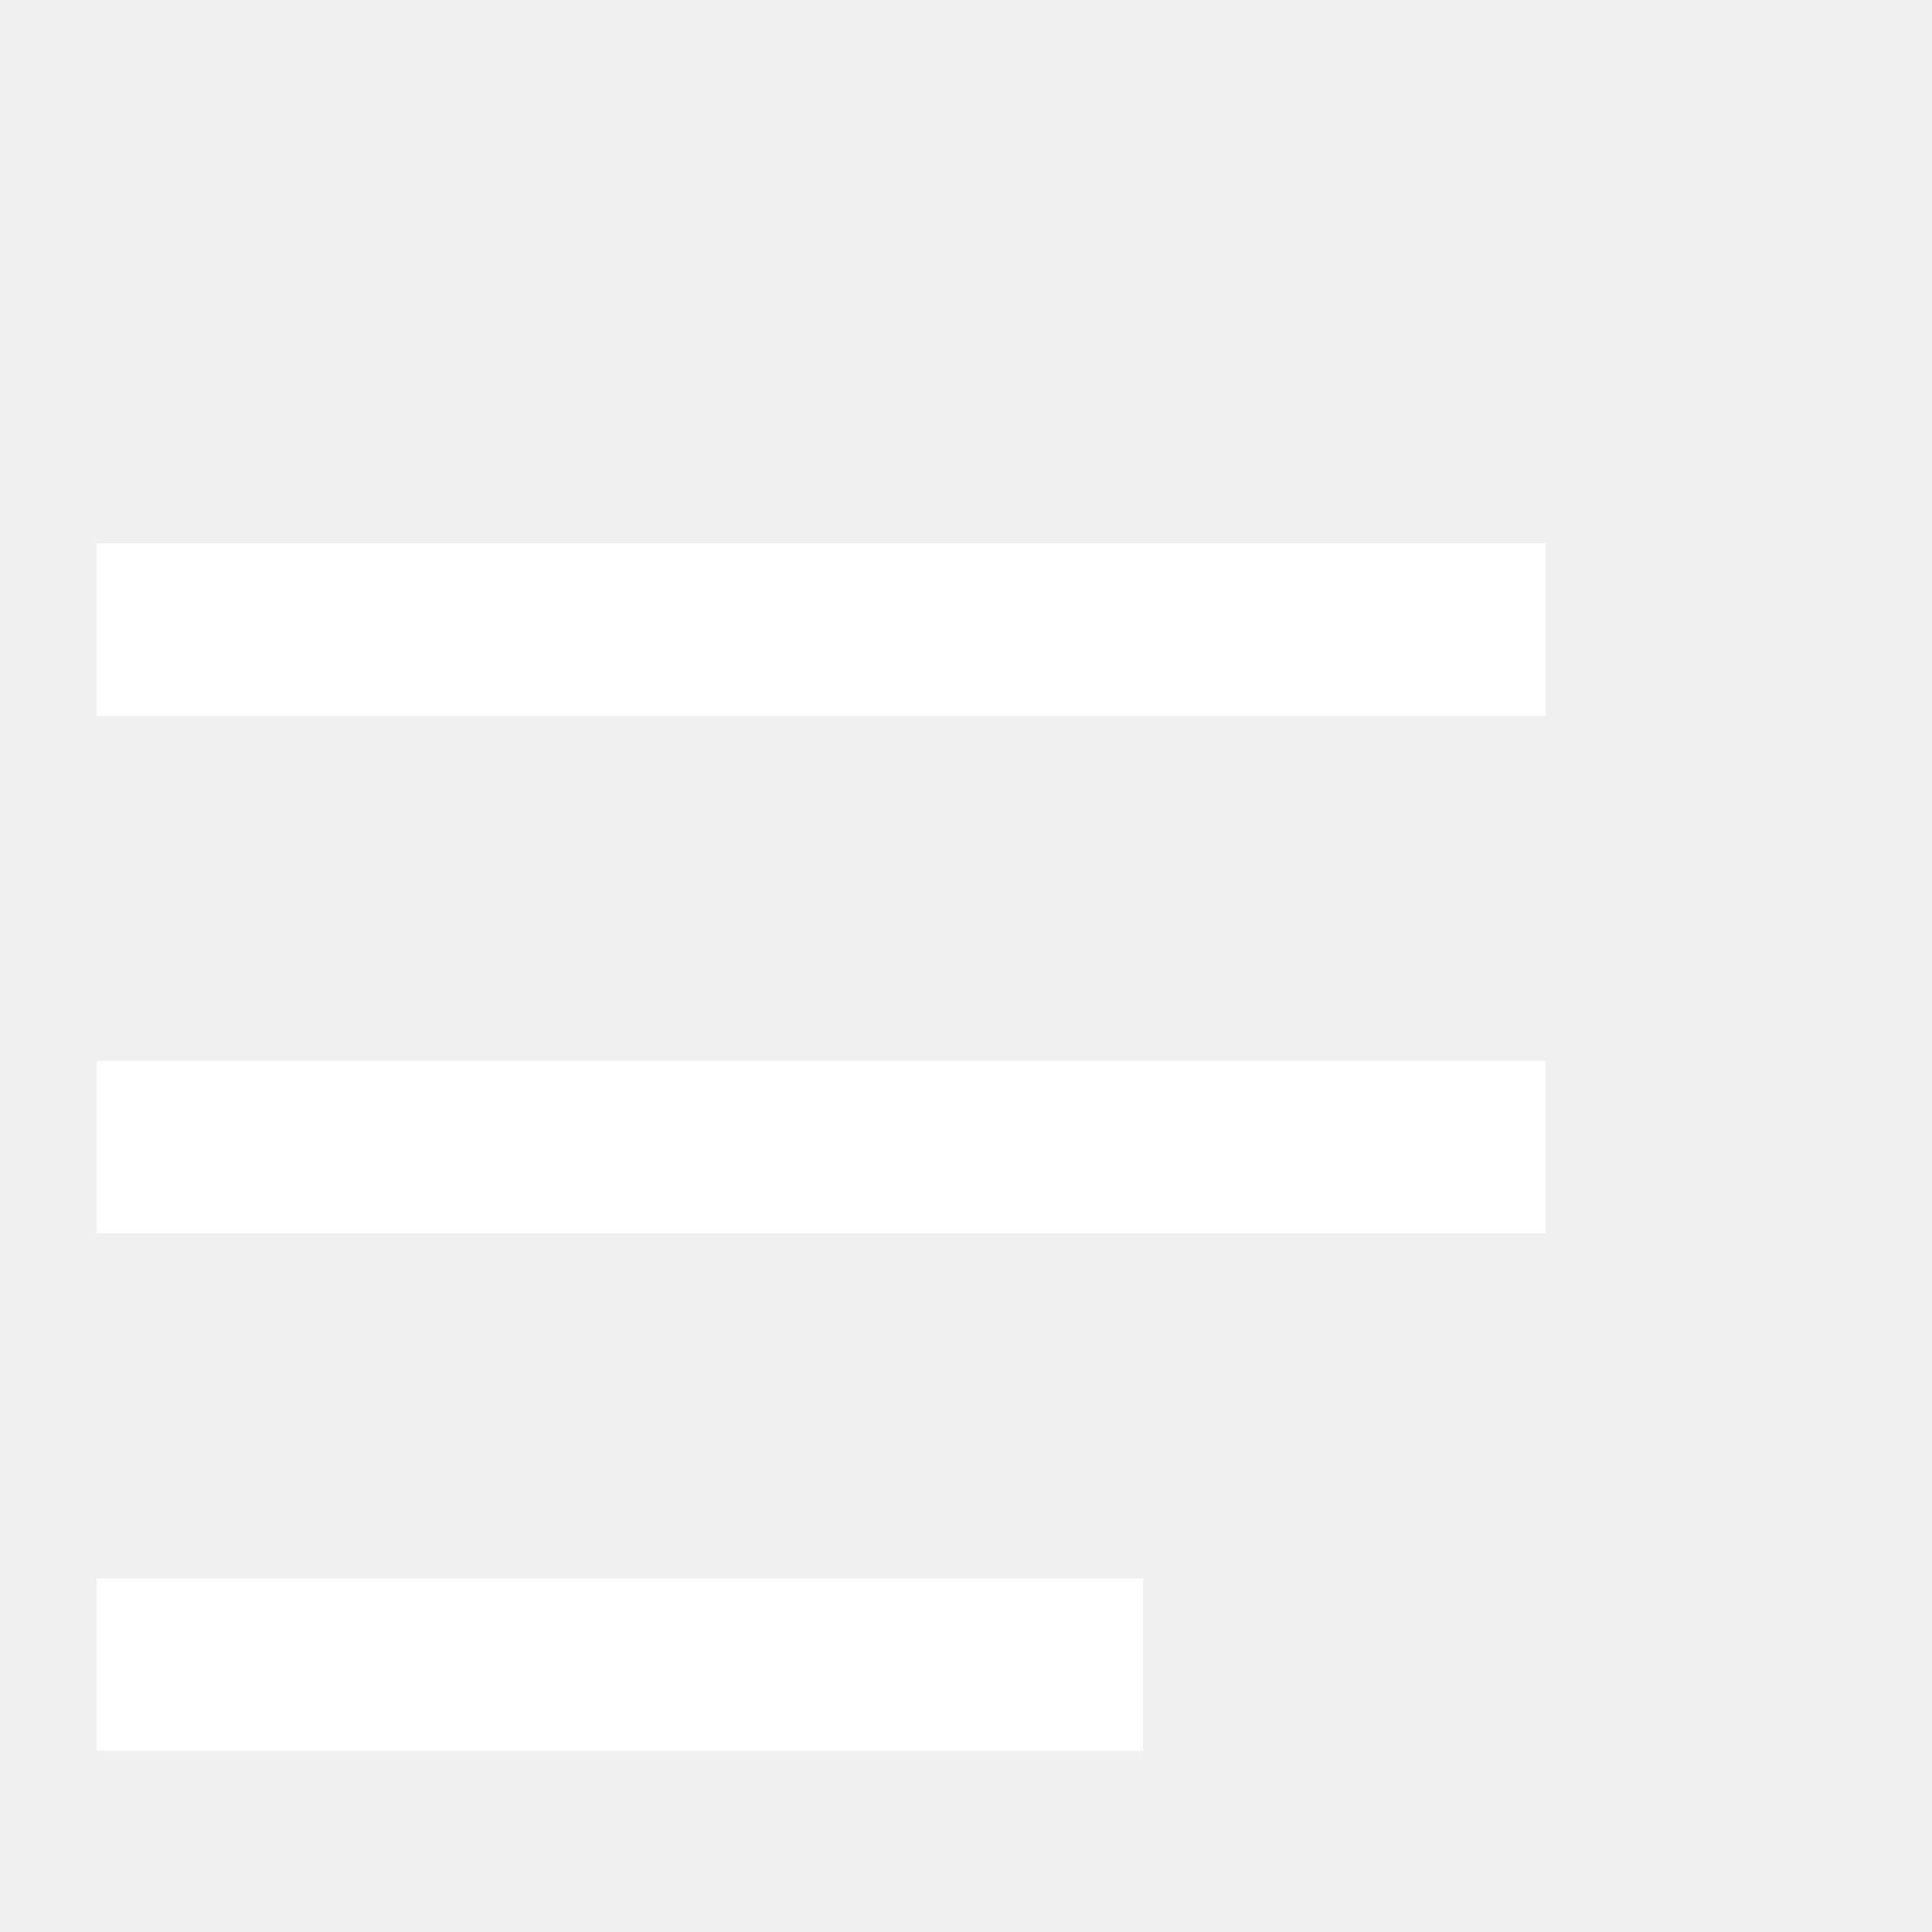
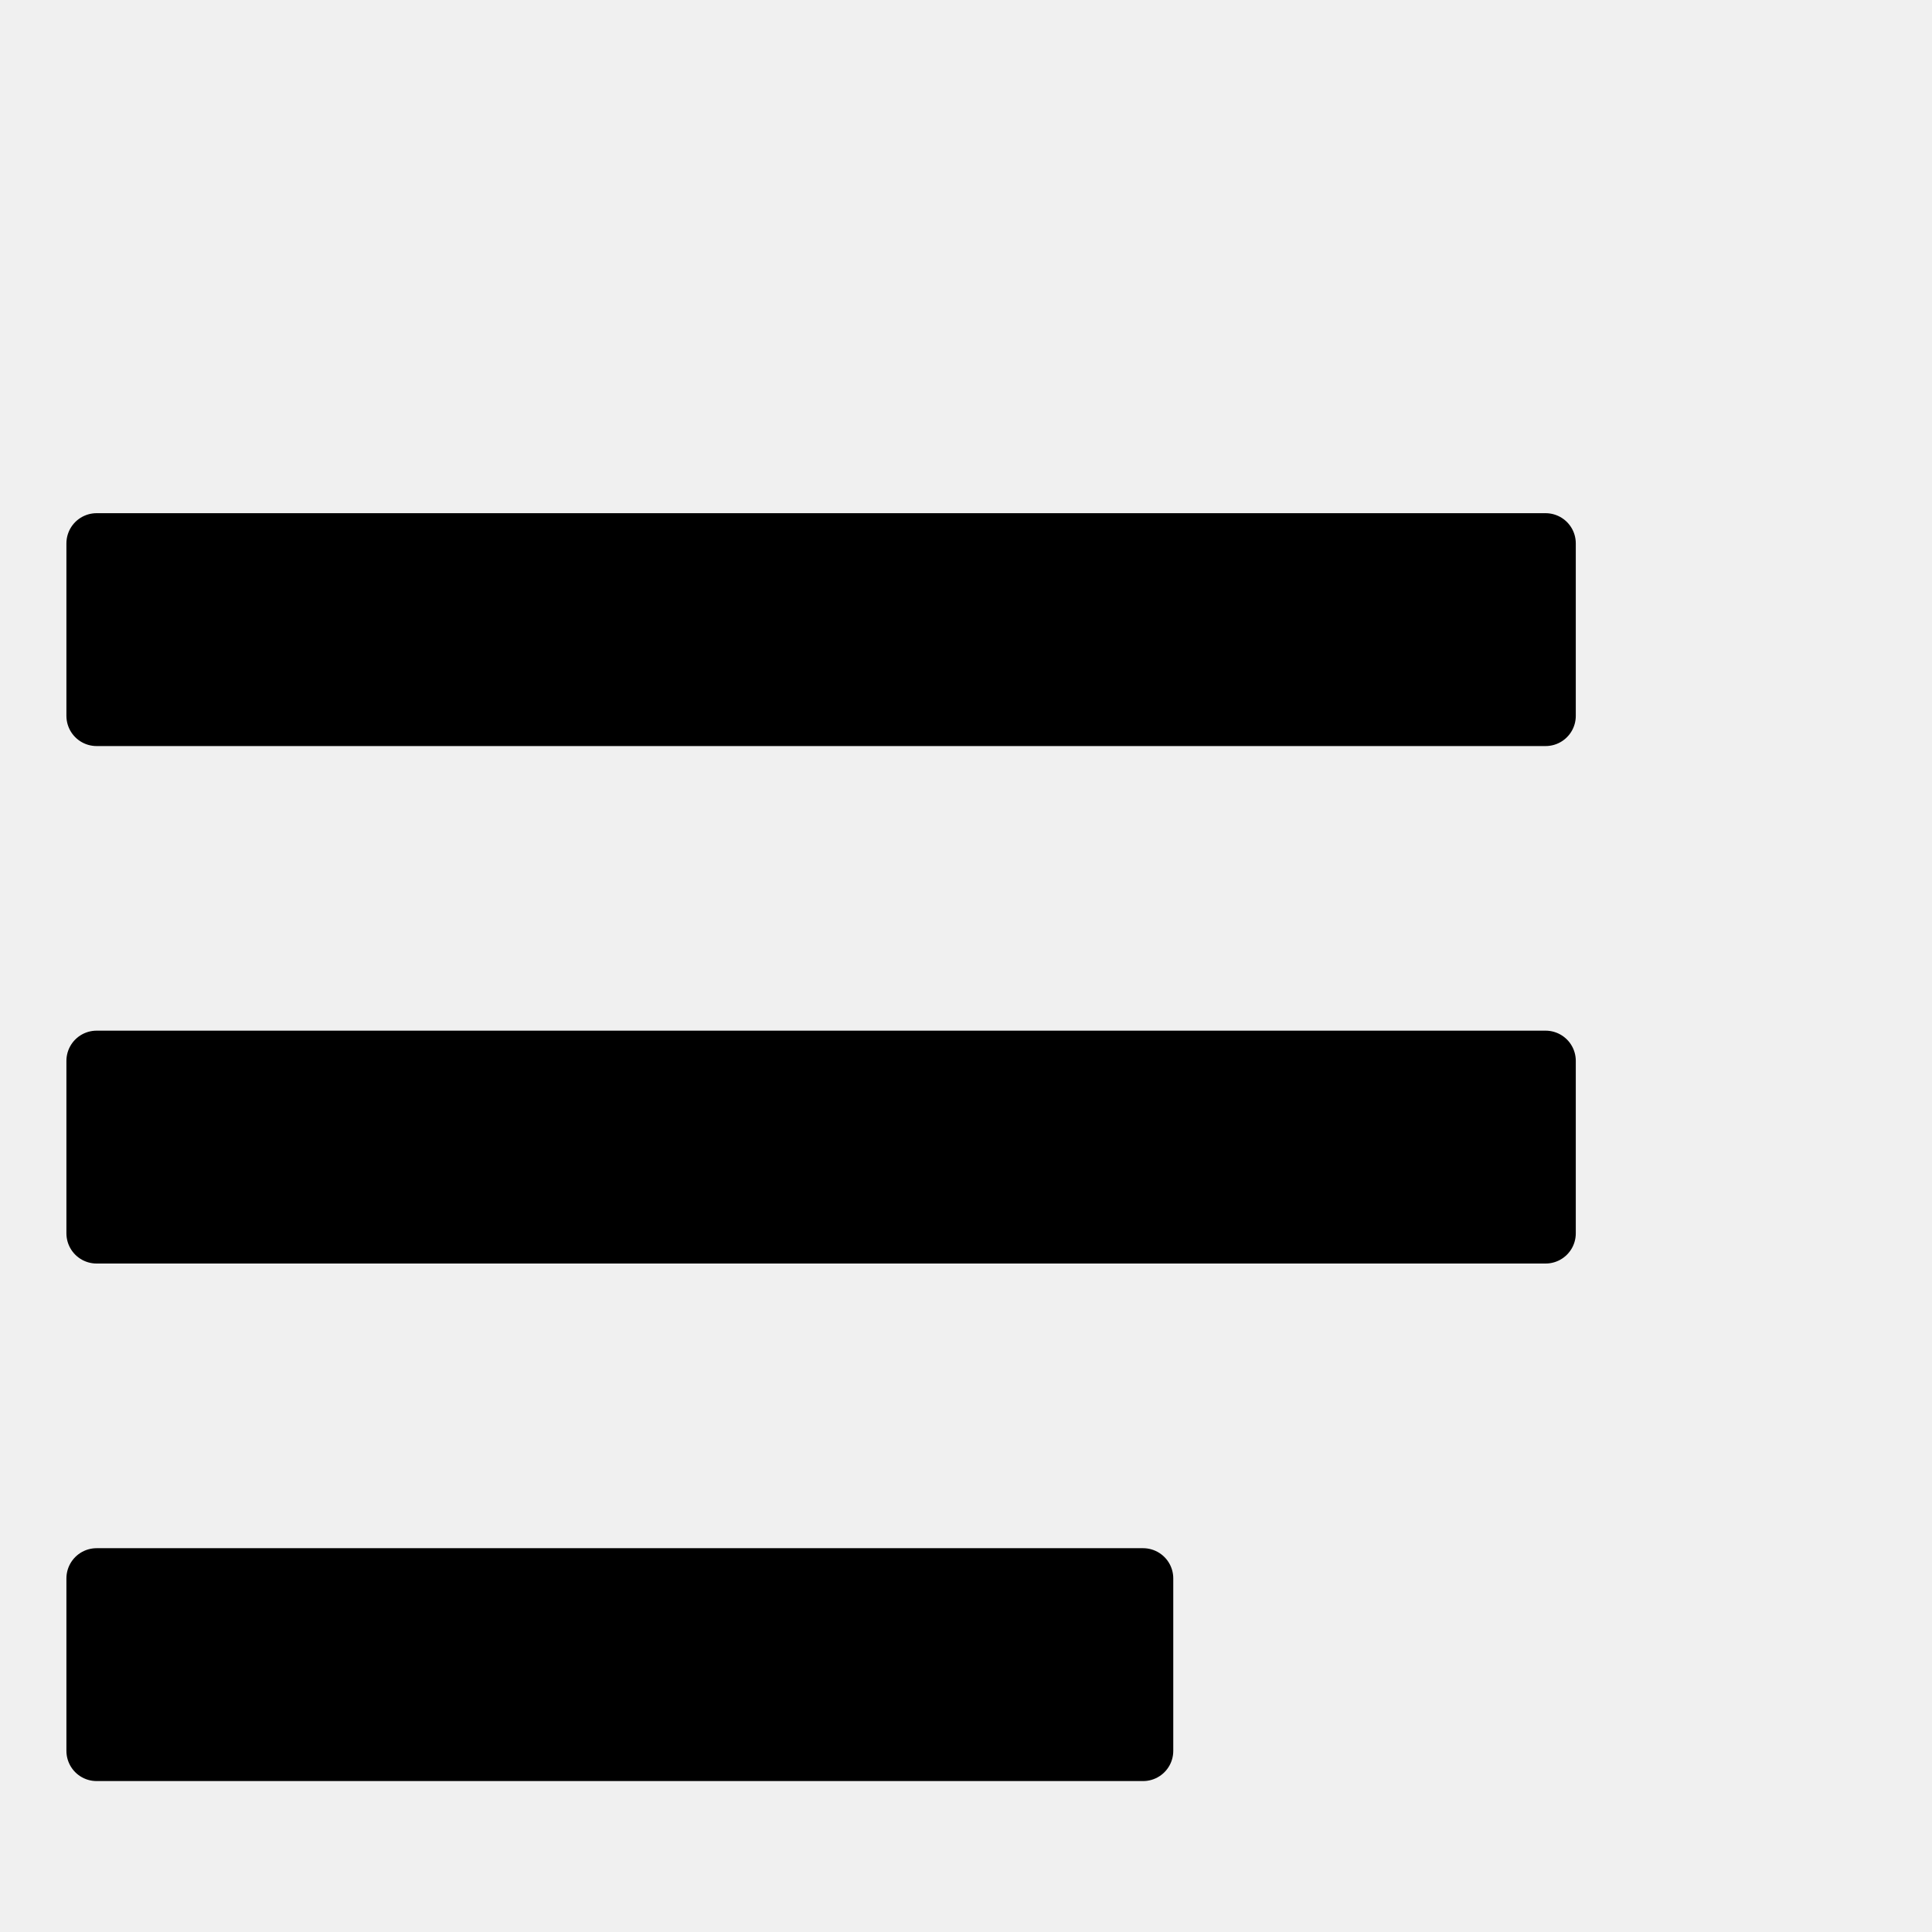
<svg xmlns="http://www.w3.org/2000/svg" id="icon" viewBox="0 0 32 32" version="1.1">
  <defs id="defs4">
    <style id="style2">.cls-1{fill:none;}</style>
  </defs>
-   <rect x="-25.6" y="9" width="24" height="2.857" id="rect8" style="fill:#ffffff;stroke-width:0;stroke:none;stroke-miterlimit:4;stroke-dasharray:none" transform="scale(-1,1)" />
-   <rect x="-25.6" y="17.571" width="24" height="2.857" id="rect10" style="fill:#ffffff;stroke-width:0;stroke:none;stroke-miterlimit:4;stroke-dasharray:none" transform="scale(-1,1)" />
-   <rect x="-18.933" y="26.143" width="17.333" height="2.857" id="rect12" style="fill:#ffffff;stroke-width:0;stroke:none;stroke-miterlimit:4;stroke-dasharray:none" transform="scale(-1,1)" />
+   <rect x="-25.6" y="9" width="24" height="2.857" id="rect8" style="fill:#000000;stroke-width:1;stroke:#000000;stroke-miterlimit:4;stroke-dasharray:none;fill-opacity:1;stroke-opacity:1;stroke-linejoin:round;stroke-linecap:round;paint-order:stroke fill markers" transform="scale(-1,1)" />
+   <rect x="-25.6" y="17.571" width="24" height="2.857" id="rect10" style="fill:#000000;stroke-width:1;stroke:#000000;stroke-miterlimit:4;stroke-dasharray:none;fill-opacity:1;paint-order:stroke fill markers;stroke-opacity:1;stroke-linecap:round;stroke-linejoin:round" transform="scale(-1,1)" />
+   <rect x="-18.933" y="26.143" width="17.333" height="2.857" id="rect12" style="fill:#000000;stroke-width:1;stroke:#000000;stroke-miterlimit:4;stroke-dasharray:none;fill-opacity:1;paint-order:stroke fill markers;stroke-opacity:1;stroke-linecap:round;stroke-linejoin:round" transform="scale(-1,1)" />
</svg>
